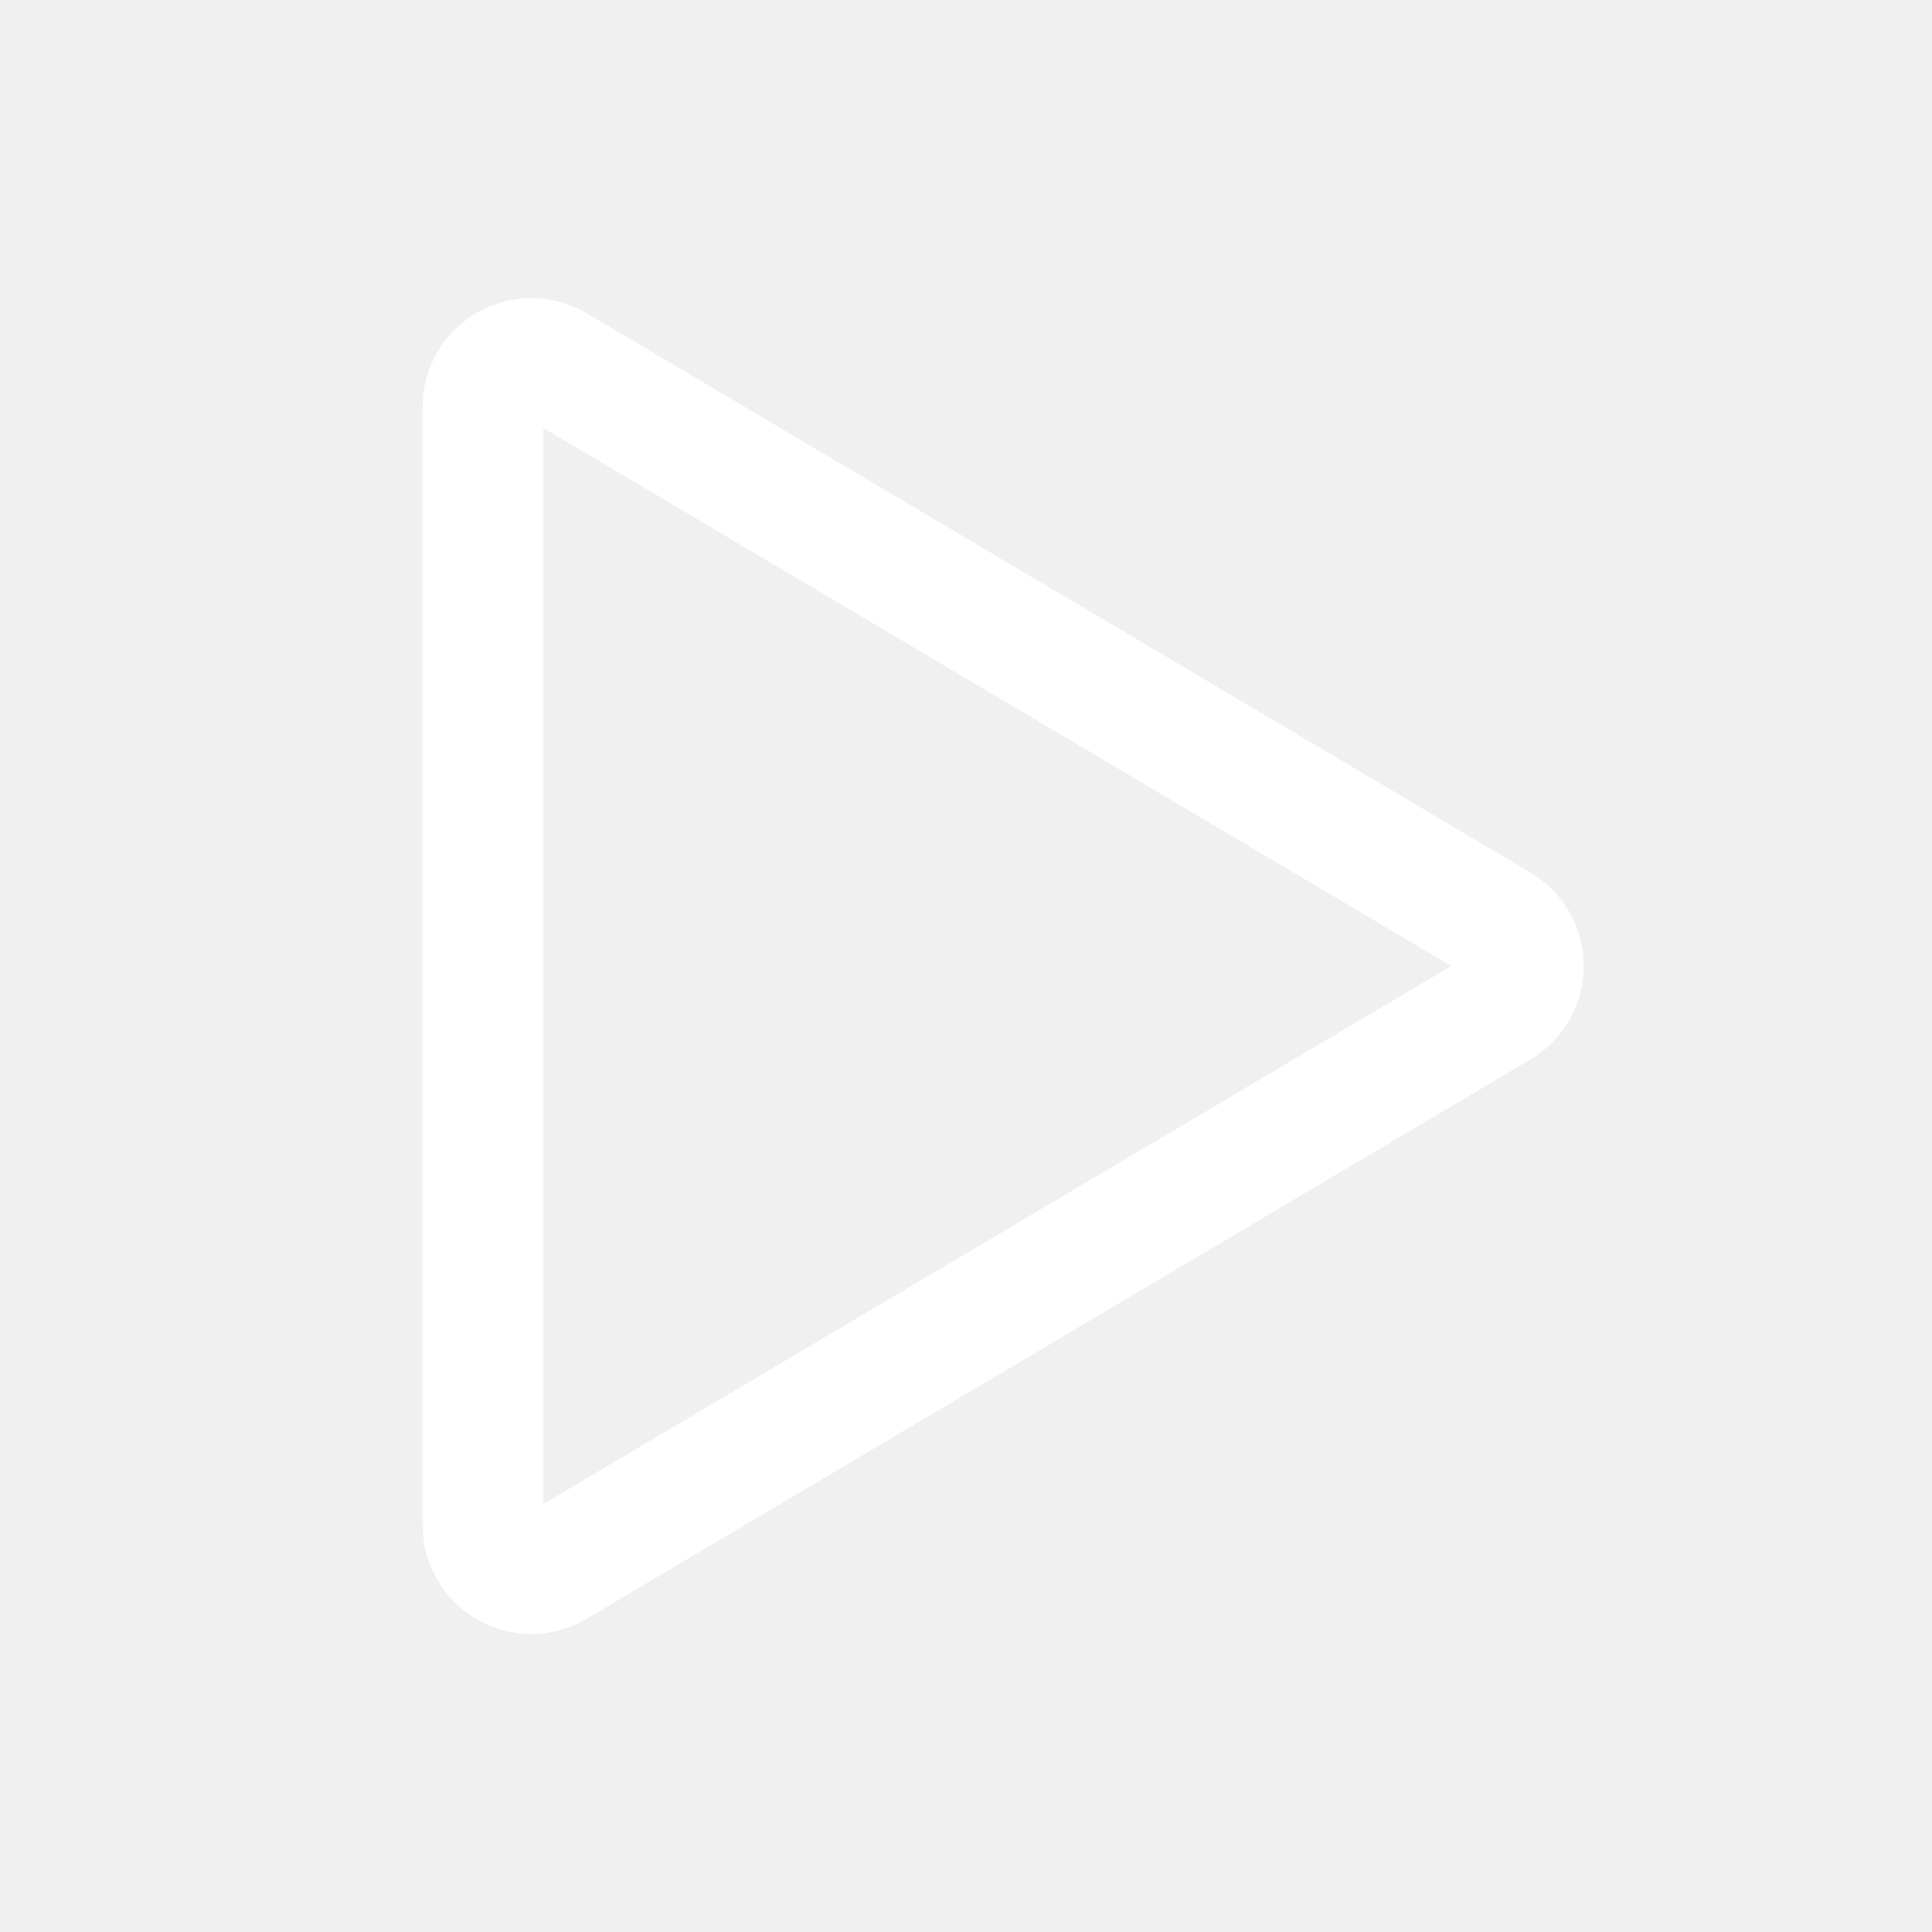
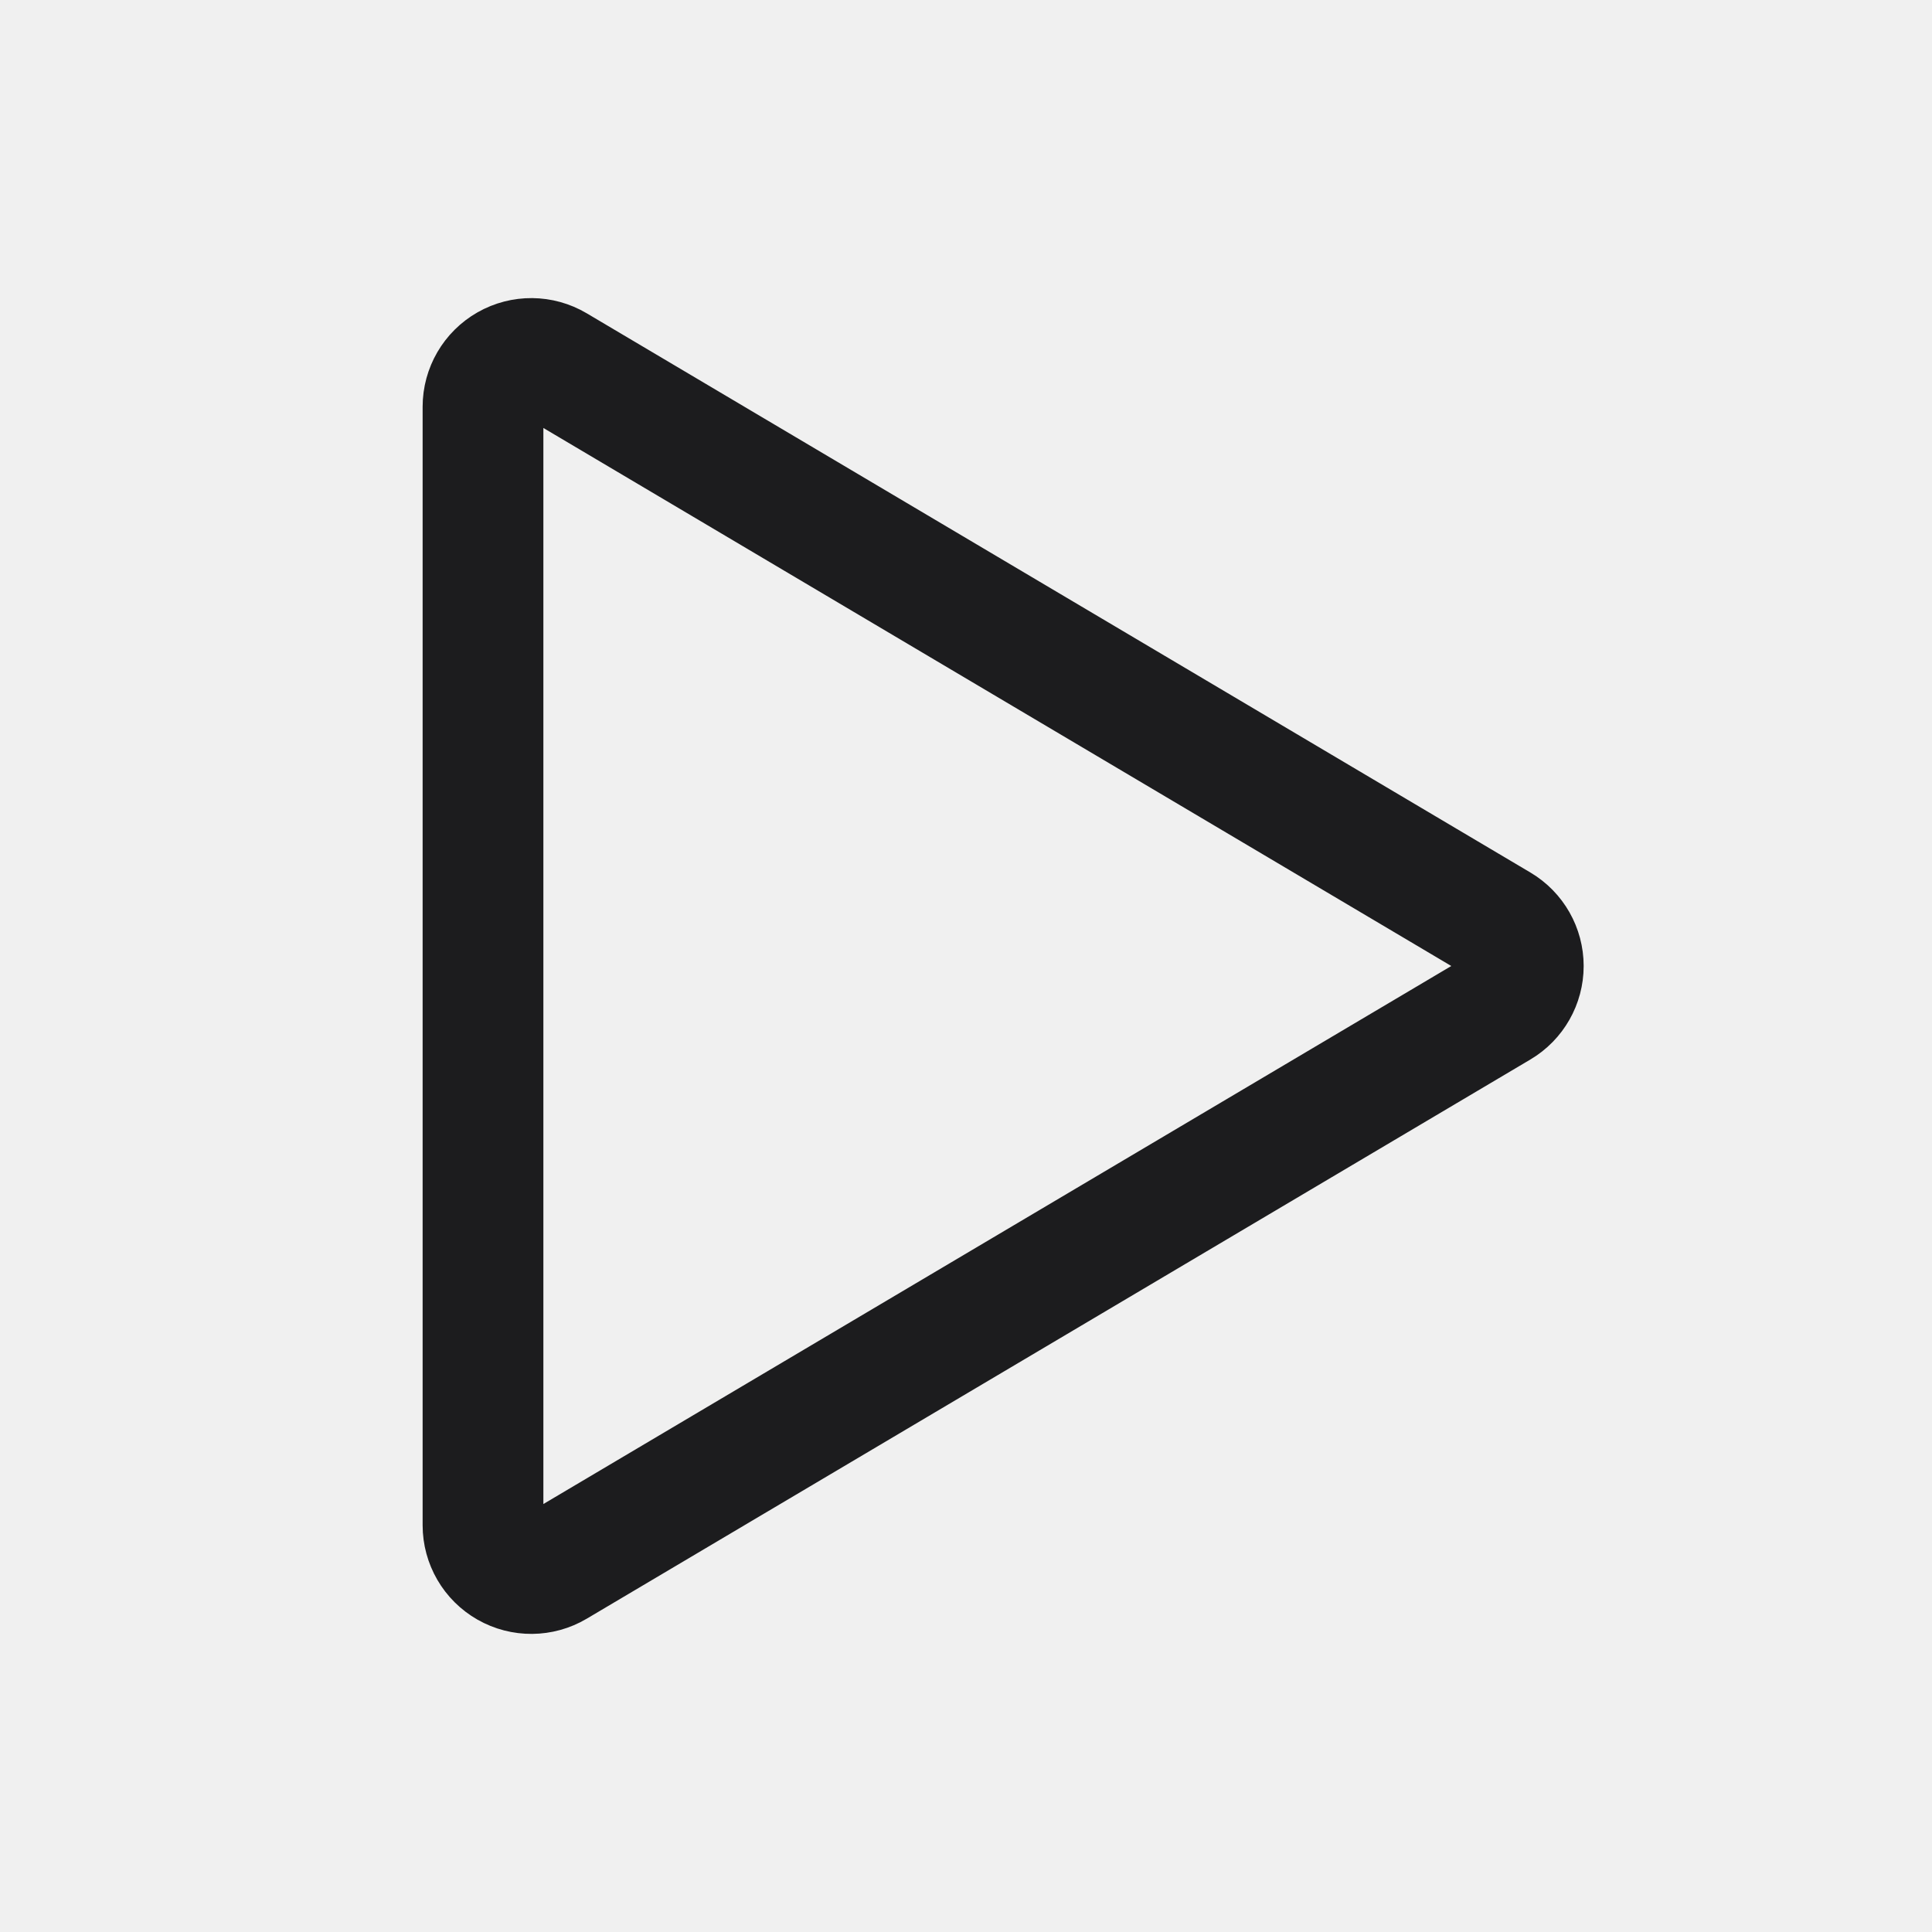
- <svg xmlns="http://www.w3.org/2000/svg" width="24px" height="24px" stroke-width="1.5" viewBox="0 0 24 24" fill="none" color="#000000">
-   <path d="M6.906 4.537A.6.6 0 006 5.053v13.894a.6.6 0 00.906.516l11.723-6.947a.6.6 0 000-1.032L6.906 4.537z" stroke="#ffffff" stroke-width="1.5" stroke-linecap="round" stroke-linejoin="round" />
+ <svg xmlns="http://www.w3.org/2000/svg" width="24px" height="24px" stroke-width="1.5" viewBox="0 0 24 24" fill="none" color="#1C1C1E">
+   <path d="M6.906 4.537A.6.6 0 006 5.053v13.894a.6.6 0 00.906.516l11.723-6.947a.6.6 0 000-1.032L6.906 4.537z" stroke="#1C1C1E" stroke-width="1.5" stroke-linecap="round" stroke-linejoin="round" />
</svg>
